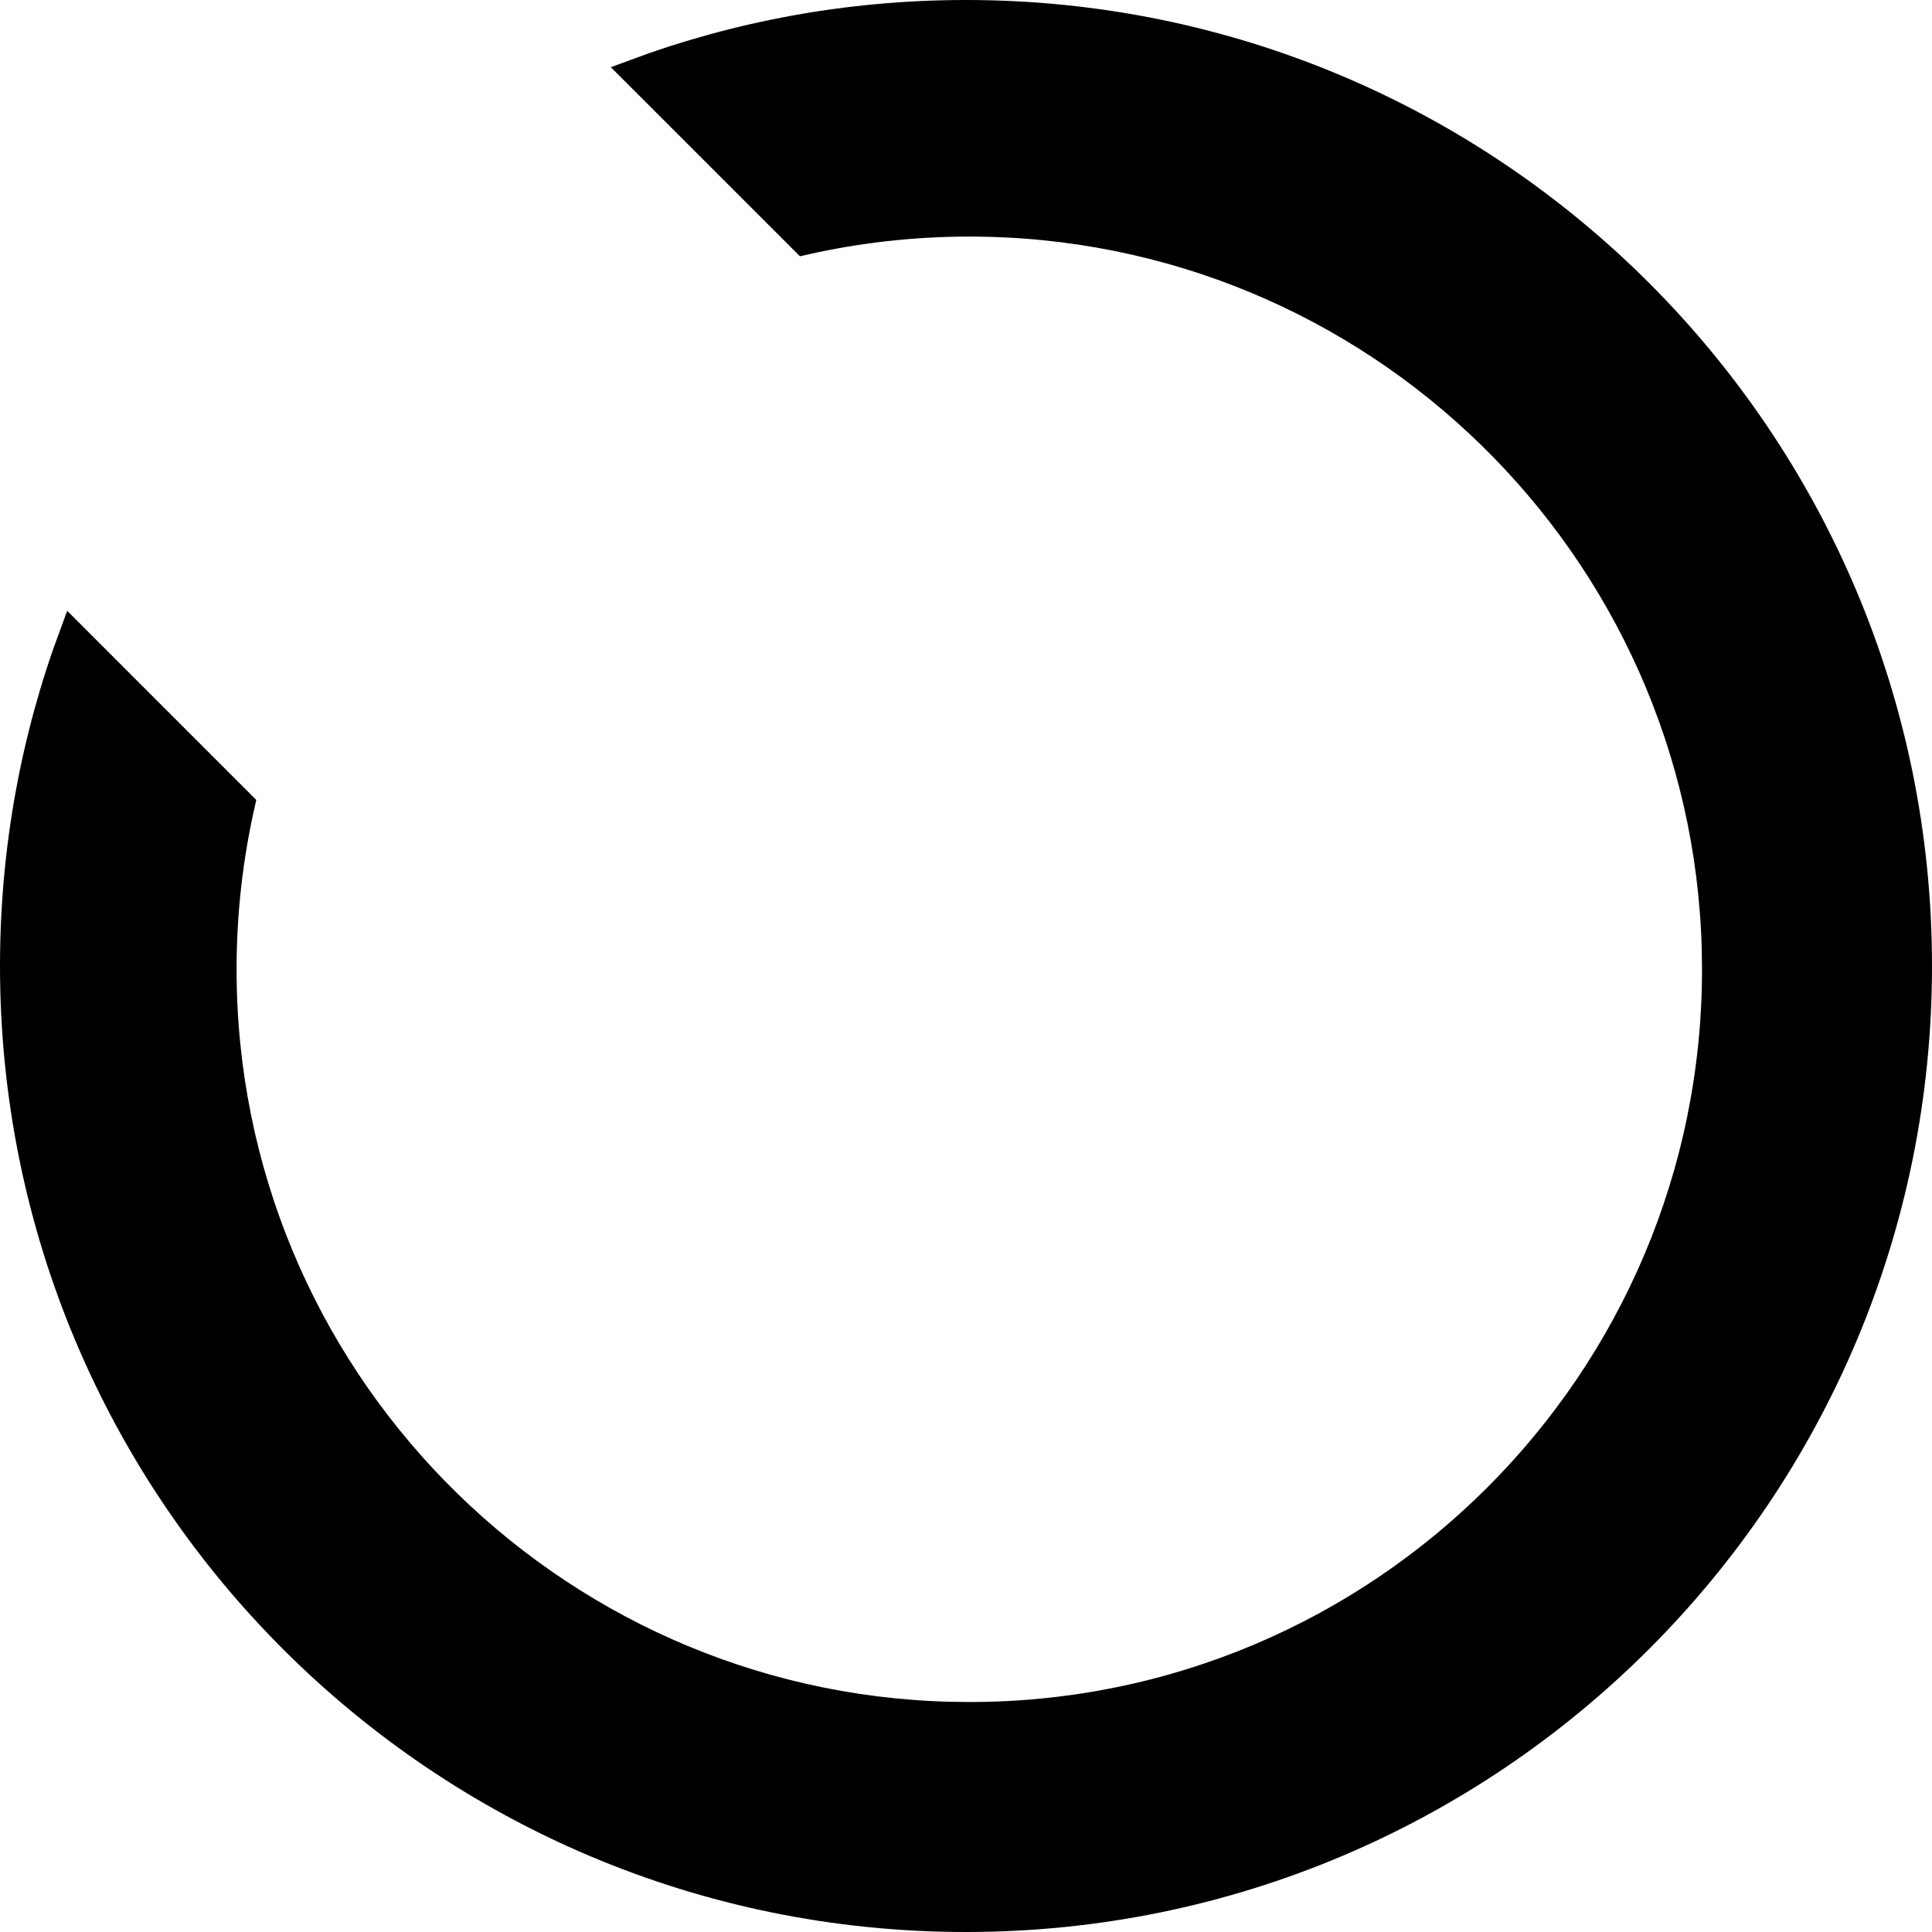
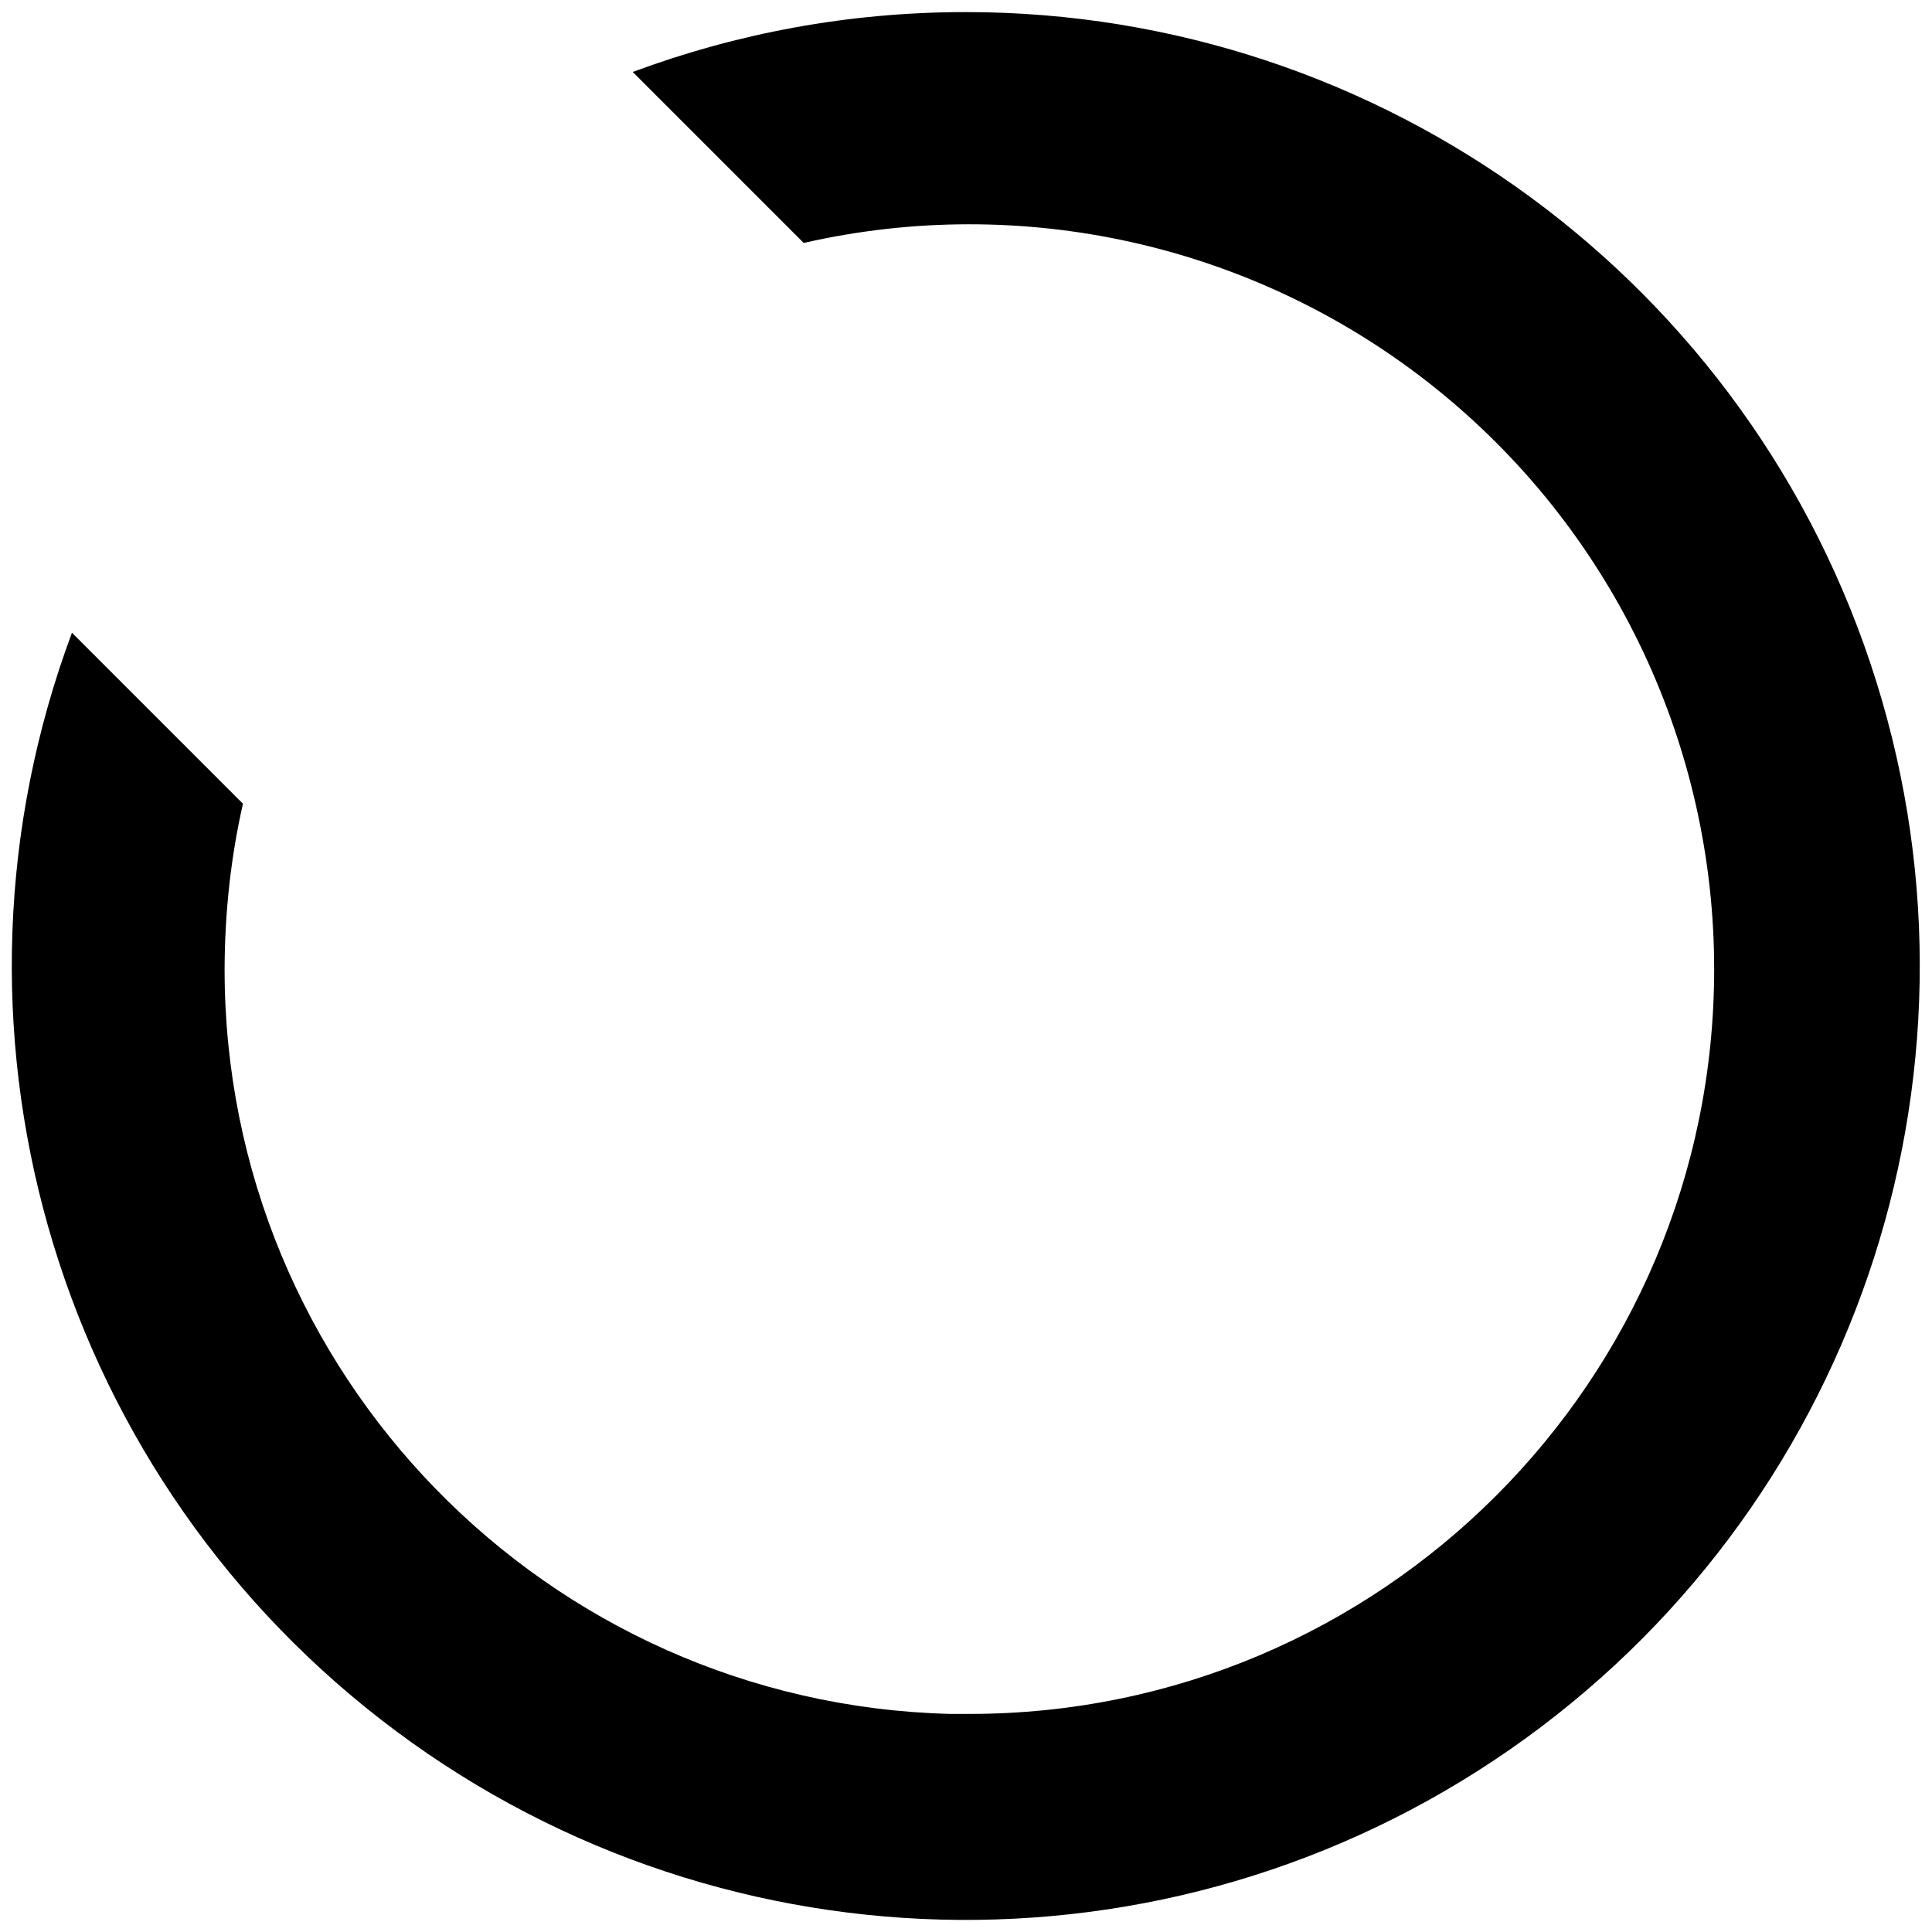
- <svg xmlns="http://www.w3.org/2000/svg" id="spinner" width="80" height="80" viewBox="0 0 80 80" fill="none">
-   <path d="M40 0.5C61.815 0.5 79.5 18.185 79.5 40C79.5 61.815 61.815 79.5 40 79.5C18.185 79.5 0.5 61.815 0.5 40C0.5 35.144 1.376 30.493 2.979 26.197L10.063 33.282C9.563 35.487 9.296 37.78 9.296 40.136C9.296 56.902 22.675 70.544 39.34 70.967L40.136 70.977C57.168 70.977 70.977 57.168 70.977 40.136L70.967 39.34C70.544 22.675 56.902 9.296 40.136 9.296C37.78 9.296 35.487 9.563 33.282 10.063L26.197 2.979C30.493 1.376 35.144 0.5 40 0.5Z" fill="black" stroke="black" />
+ <svg id="spinner" viewBox="0 0 80 80">
+   <path d="M40 .5A39.5 39.5 0 1 1 2.98 26.2l7.08 7.08q-.75 3.31-.76 6.86a30.84 30.84 0 0 0 30.04 30.83h.8a30.84 30.84 0 0 0 30.84-30.83l-.01-.8a30.84 30.84 0 0 0-37.69-29.28L26.2 2.98C30.5 1.38 35.14.5 40 .5" />
</svg>
